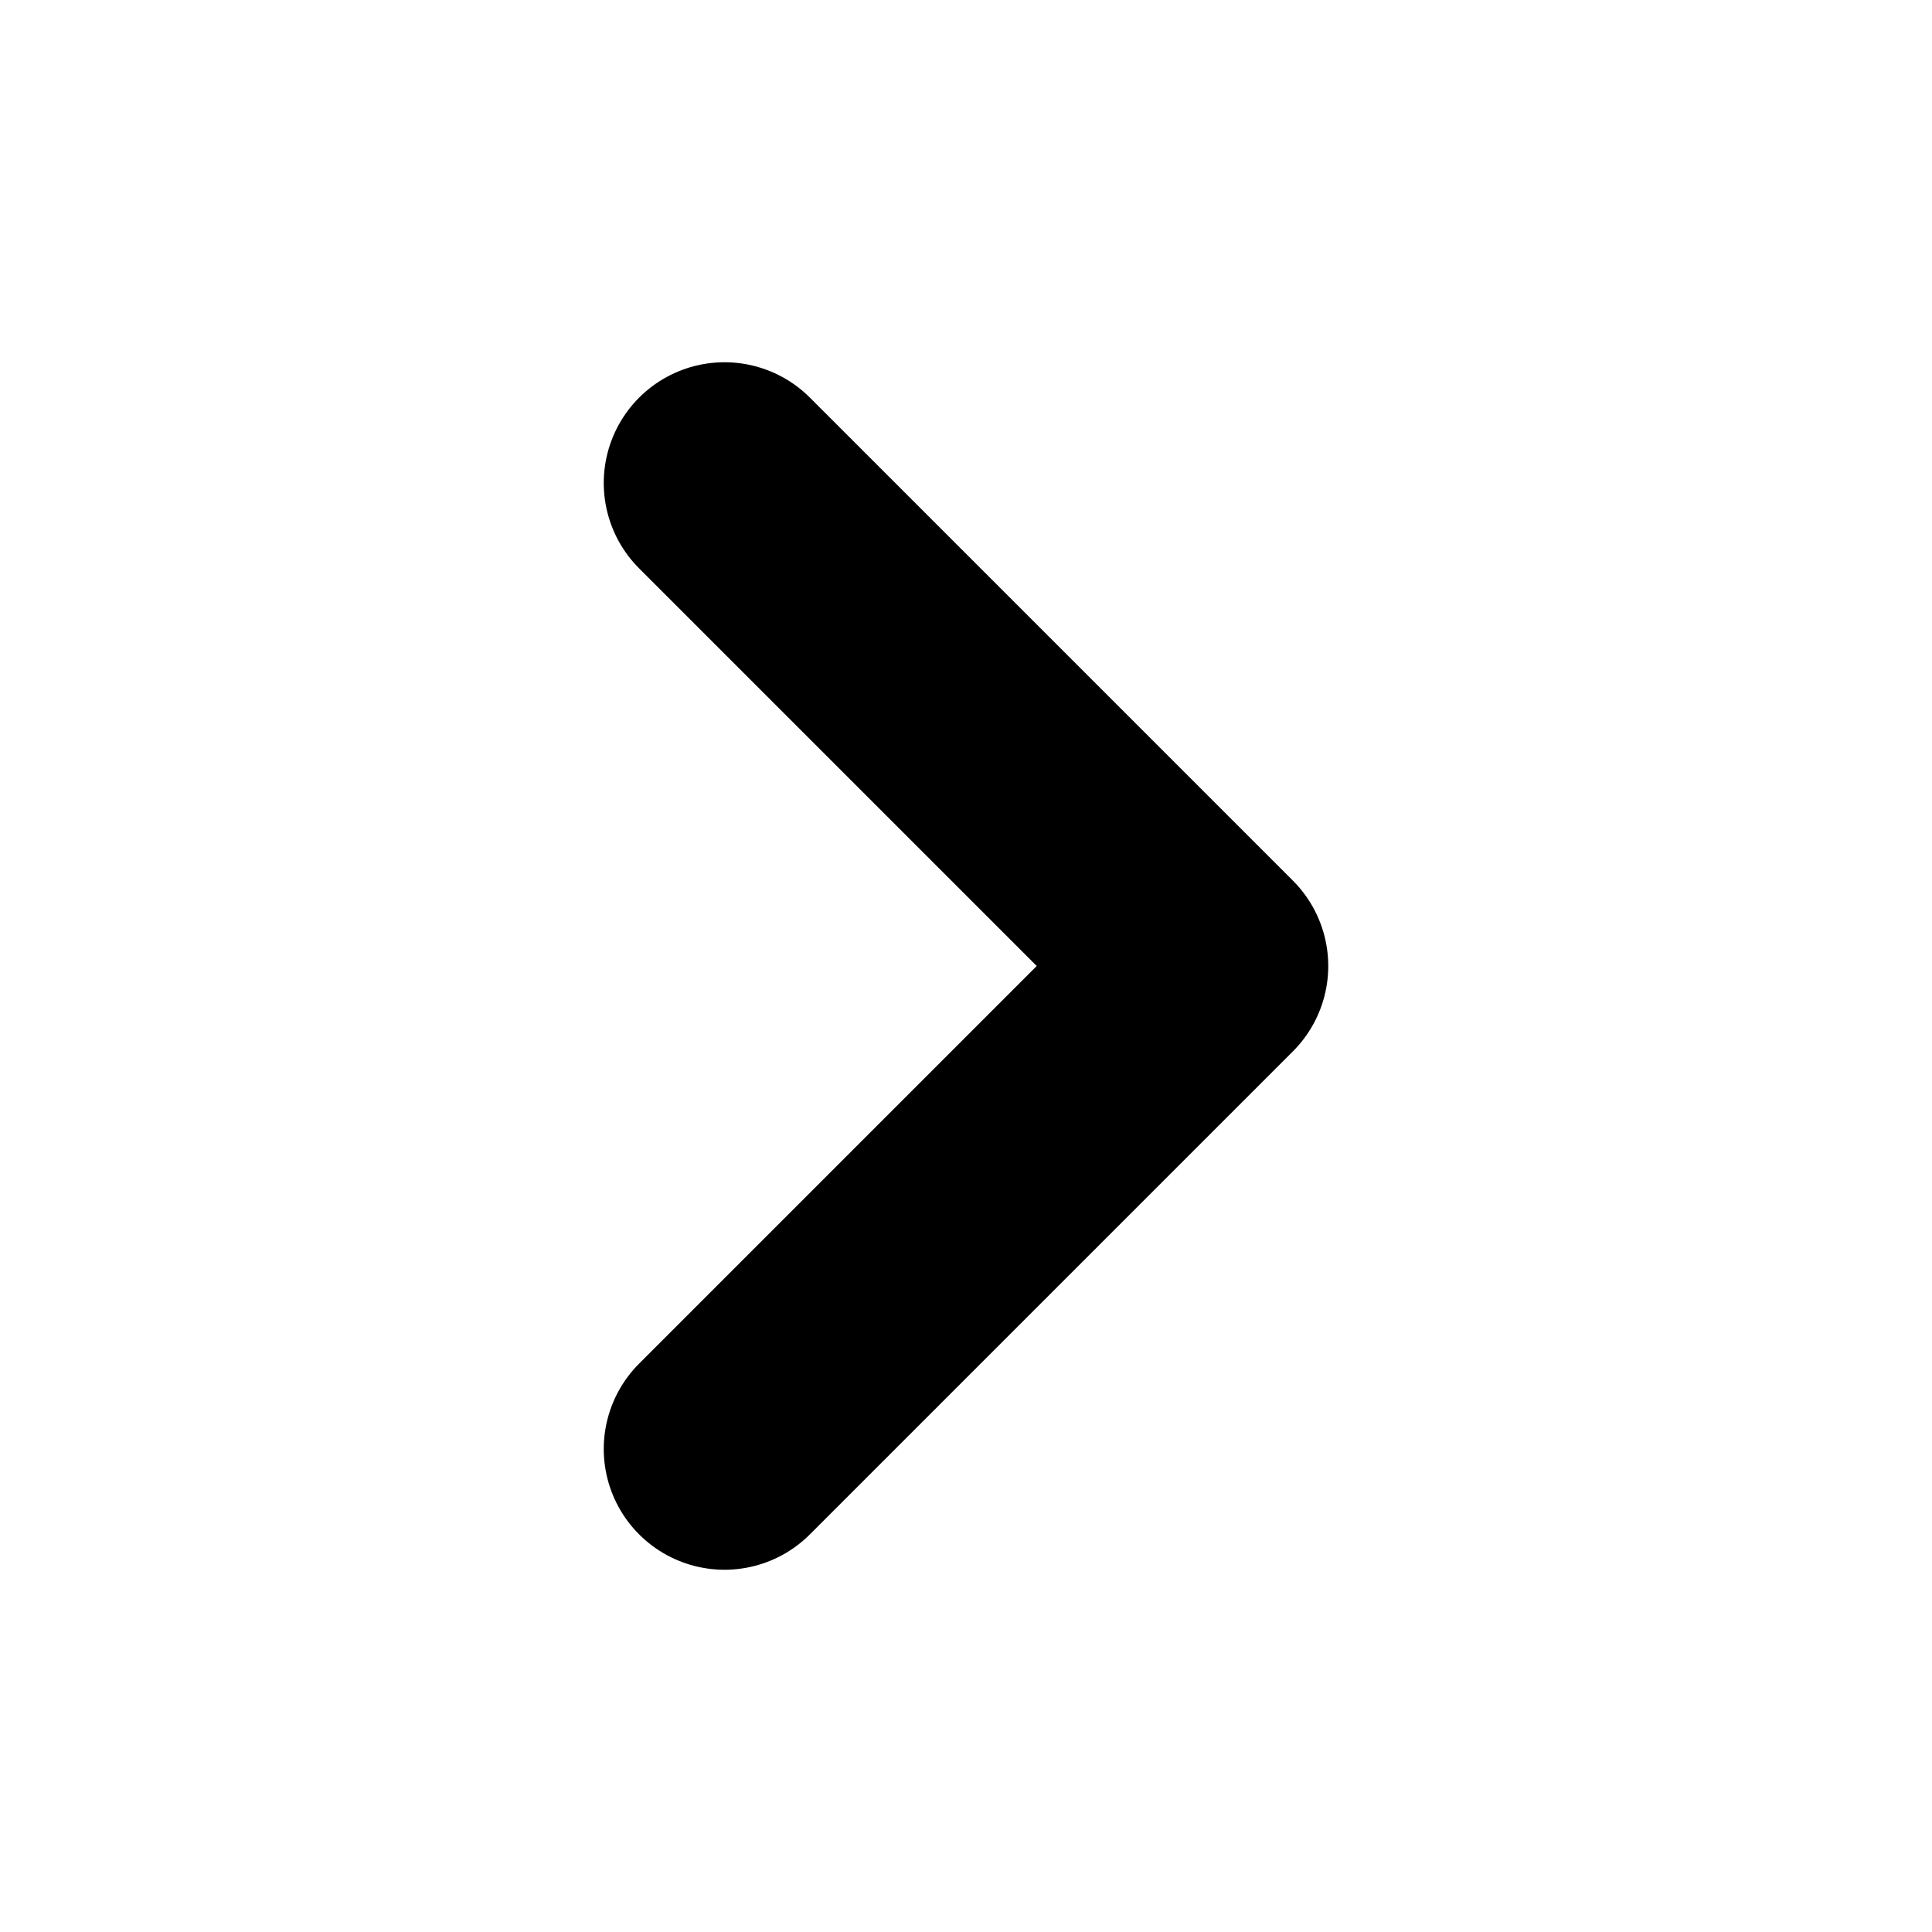
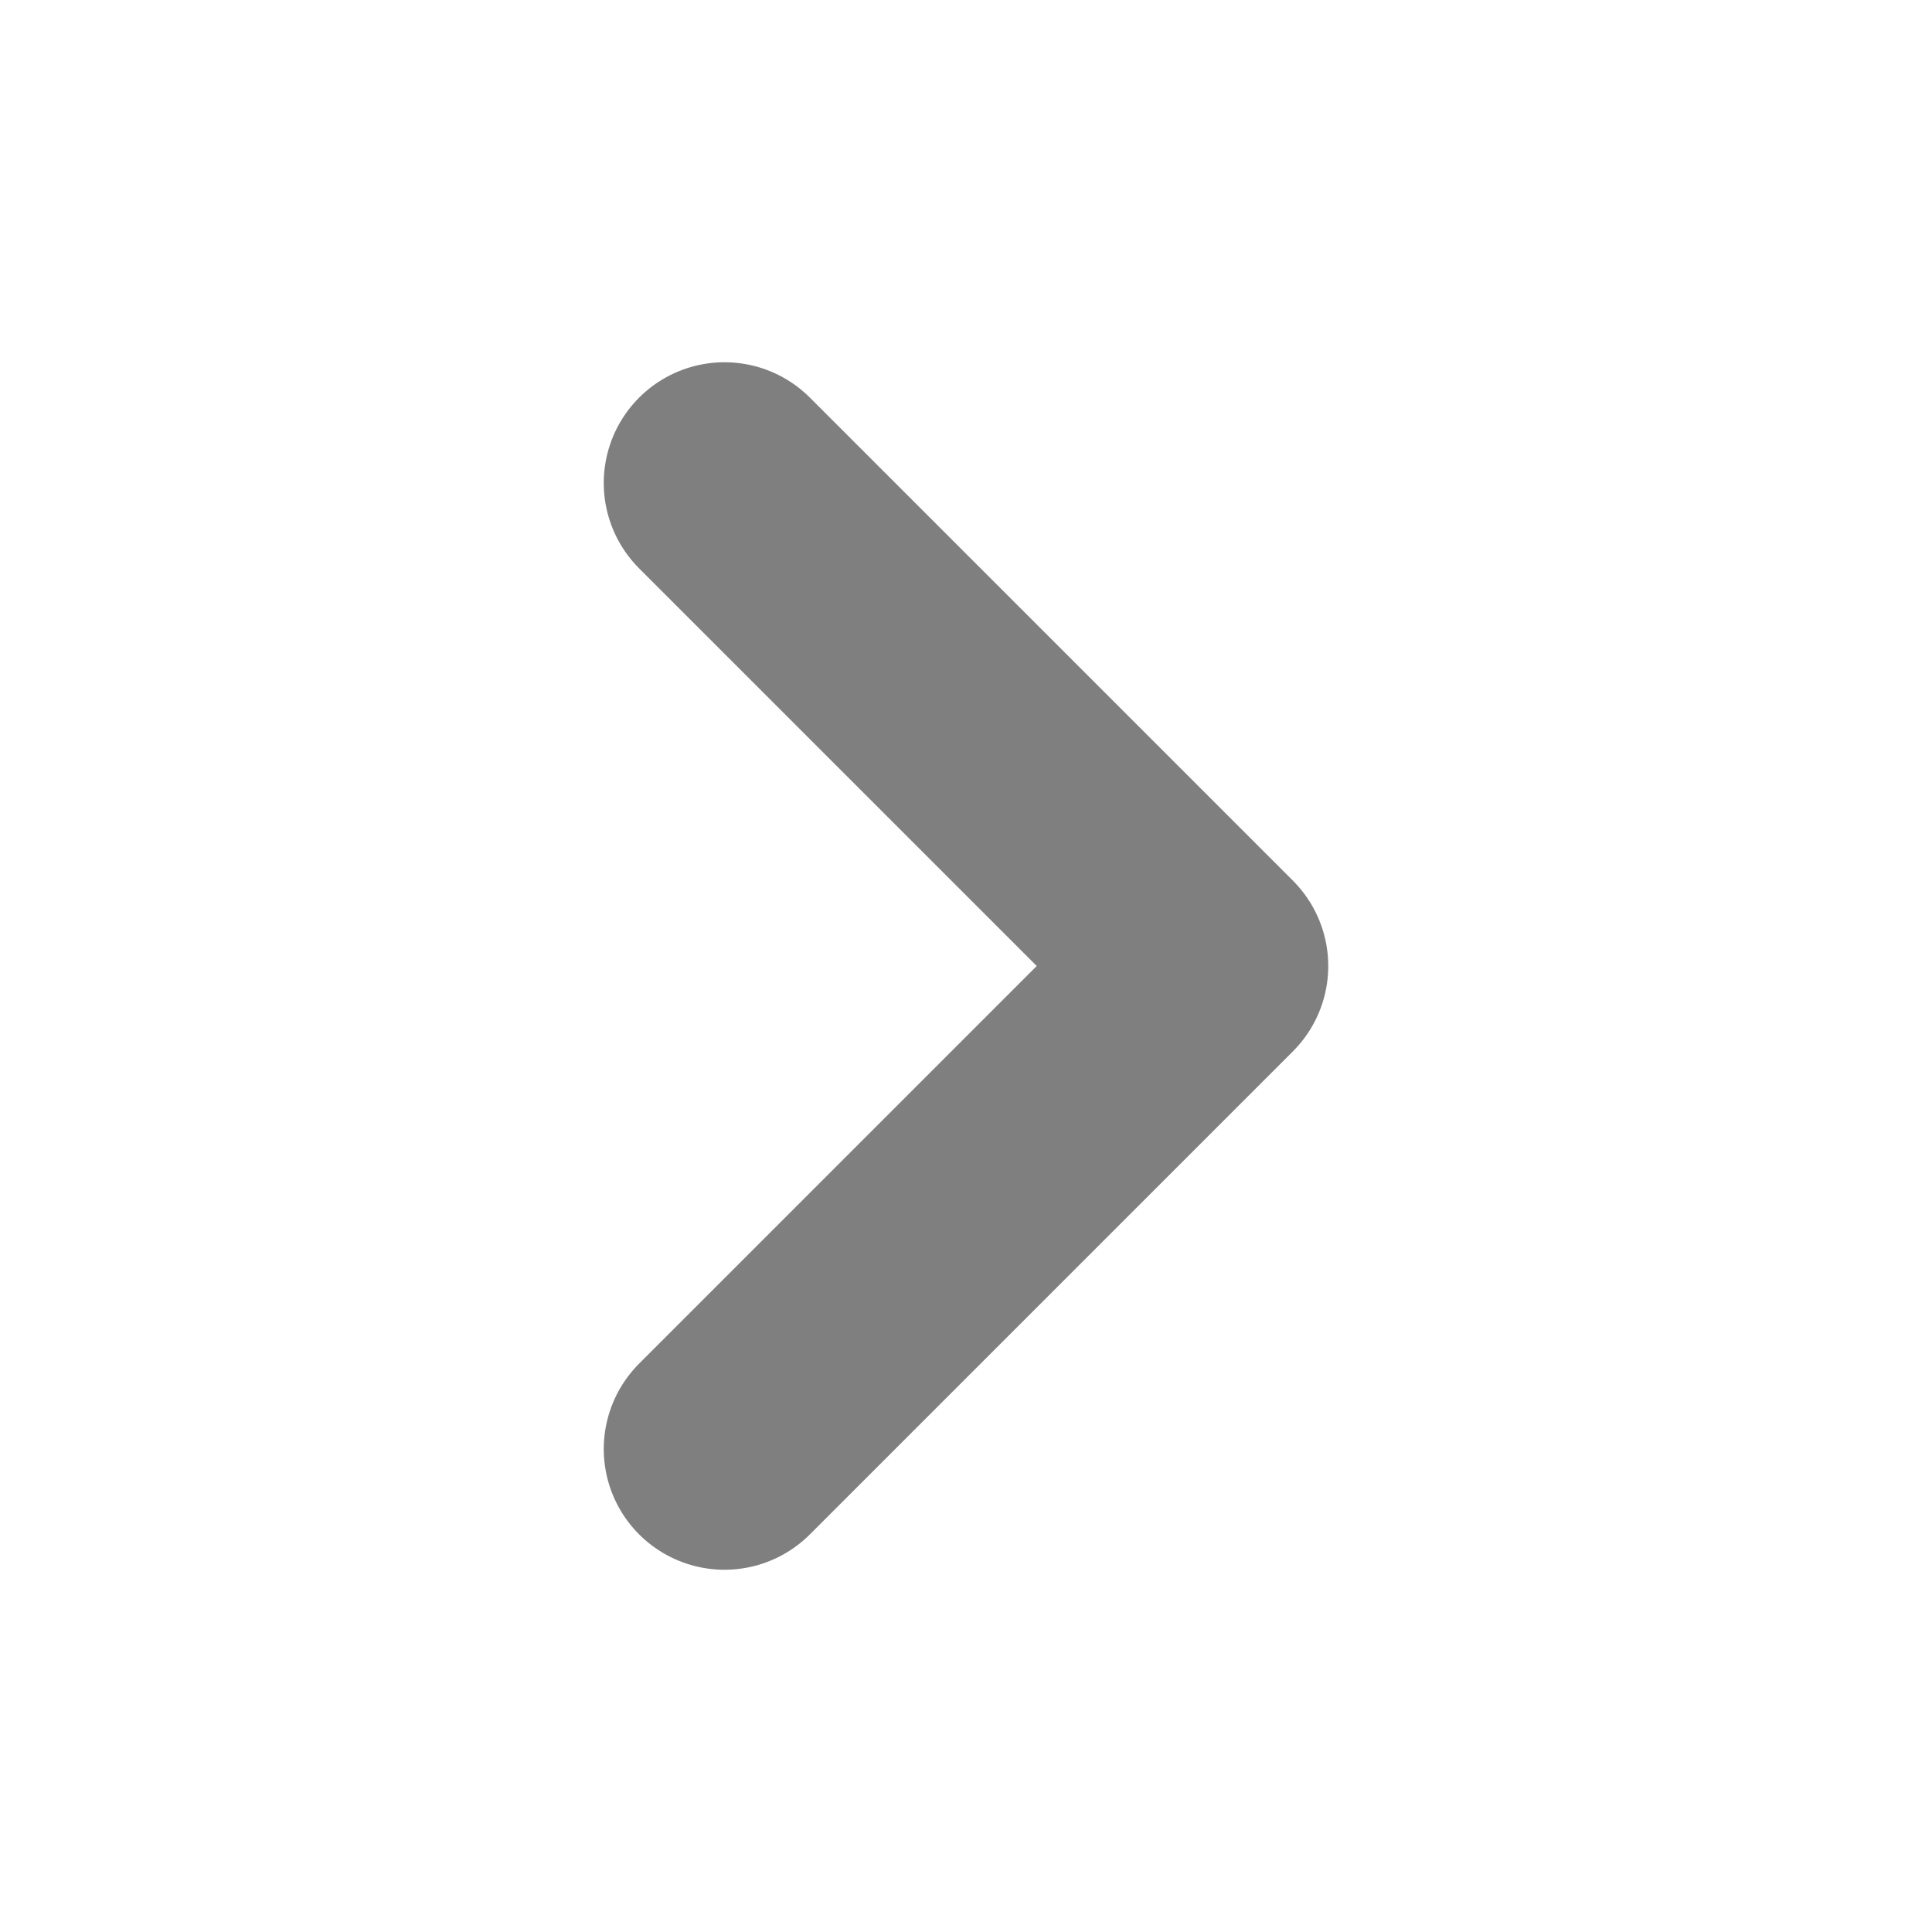
- <svg xmlns="http://www.w3.org/2000/svg" width="32" height="32" viewBox="0 0 24 24" fill="none" stroke="currentColor" stroke-width="3" stroke-linecap="round" stroke-linejoin="round" class="feather feather-chevron-right">
+ <svg xmlns="http://www.w3.org/2000/svg" width="32" height="32" viewBox="0 0 24 24" fill="none" stroke="#7f7f7f" stroke-width="3" stroke-linecap="round" stroke-linejoin="round" class="feather feather-chevron-right">
  <polyline points="9 18 15 12 9 6" />
</svg>
